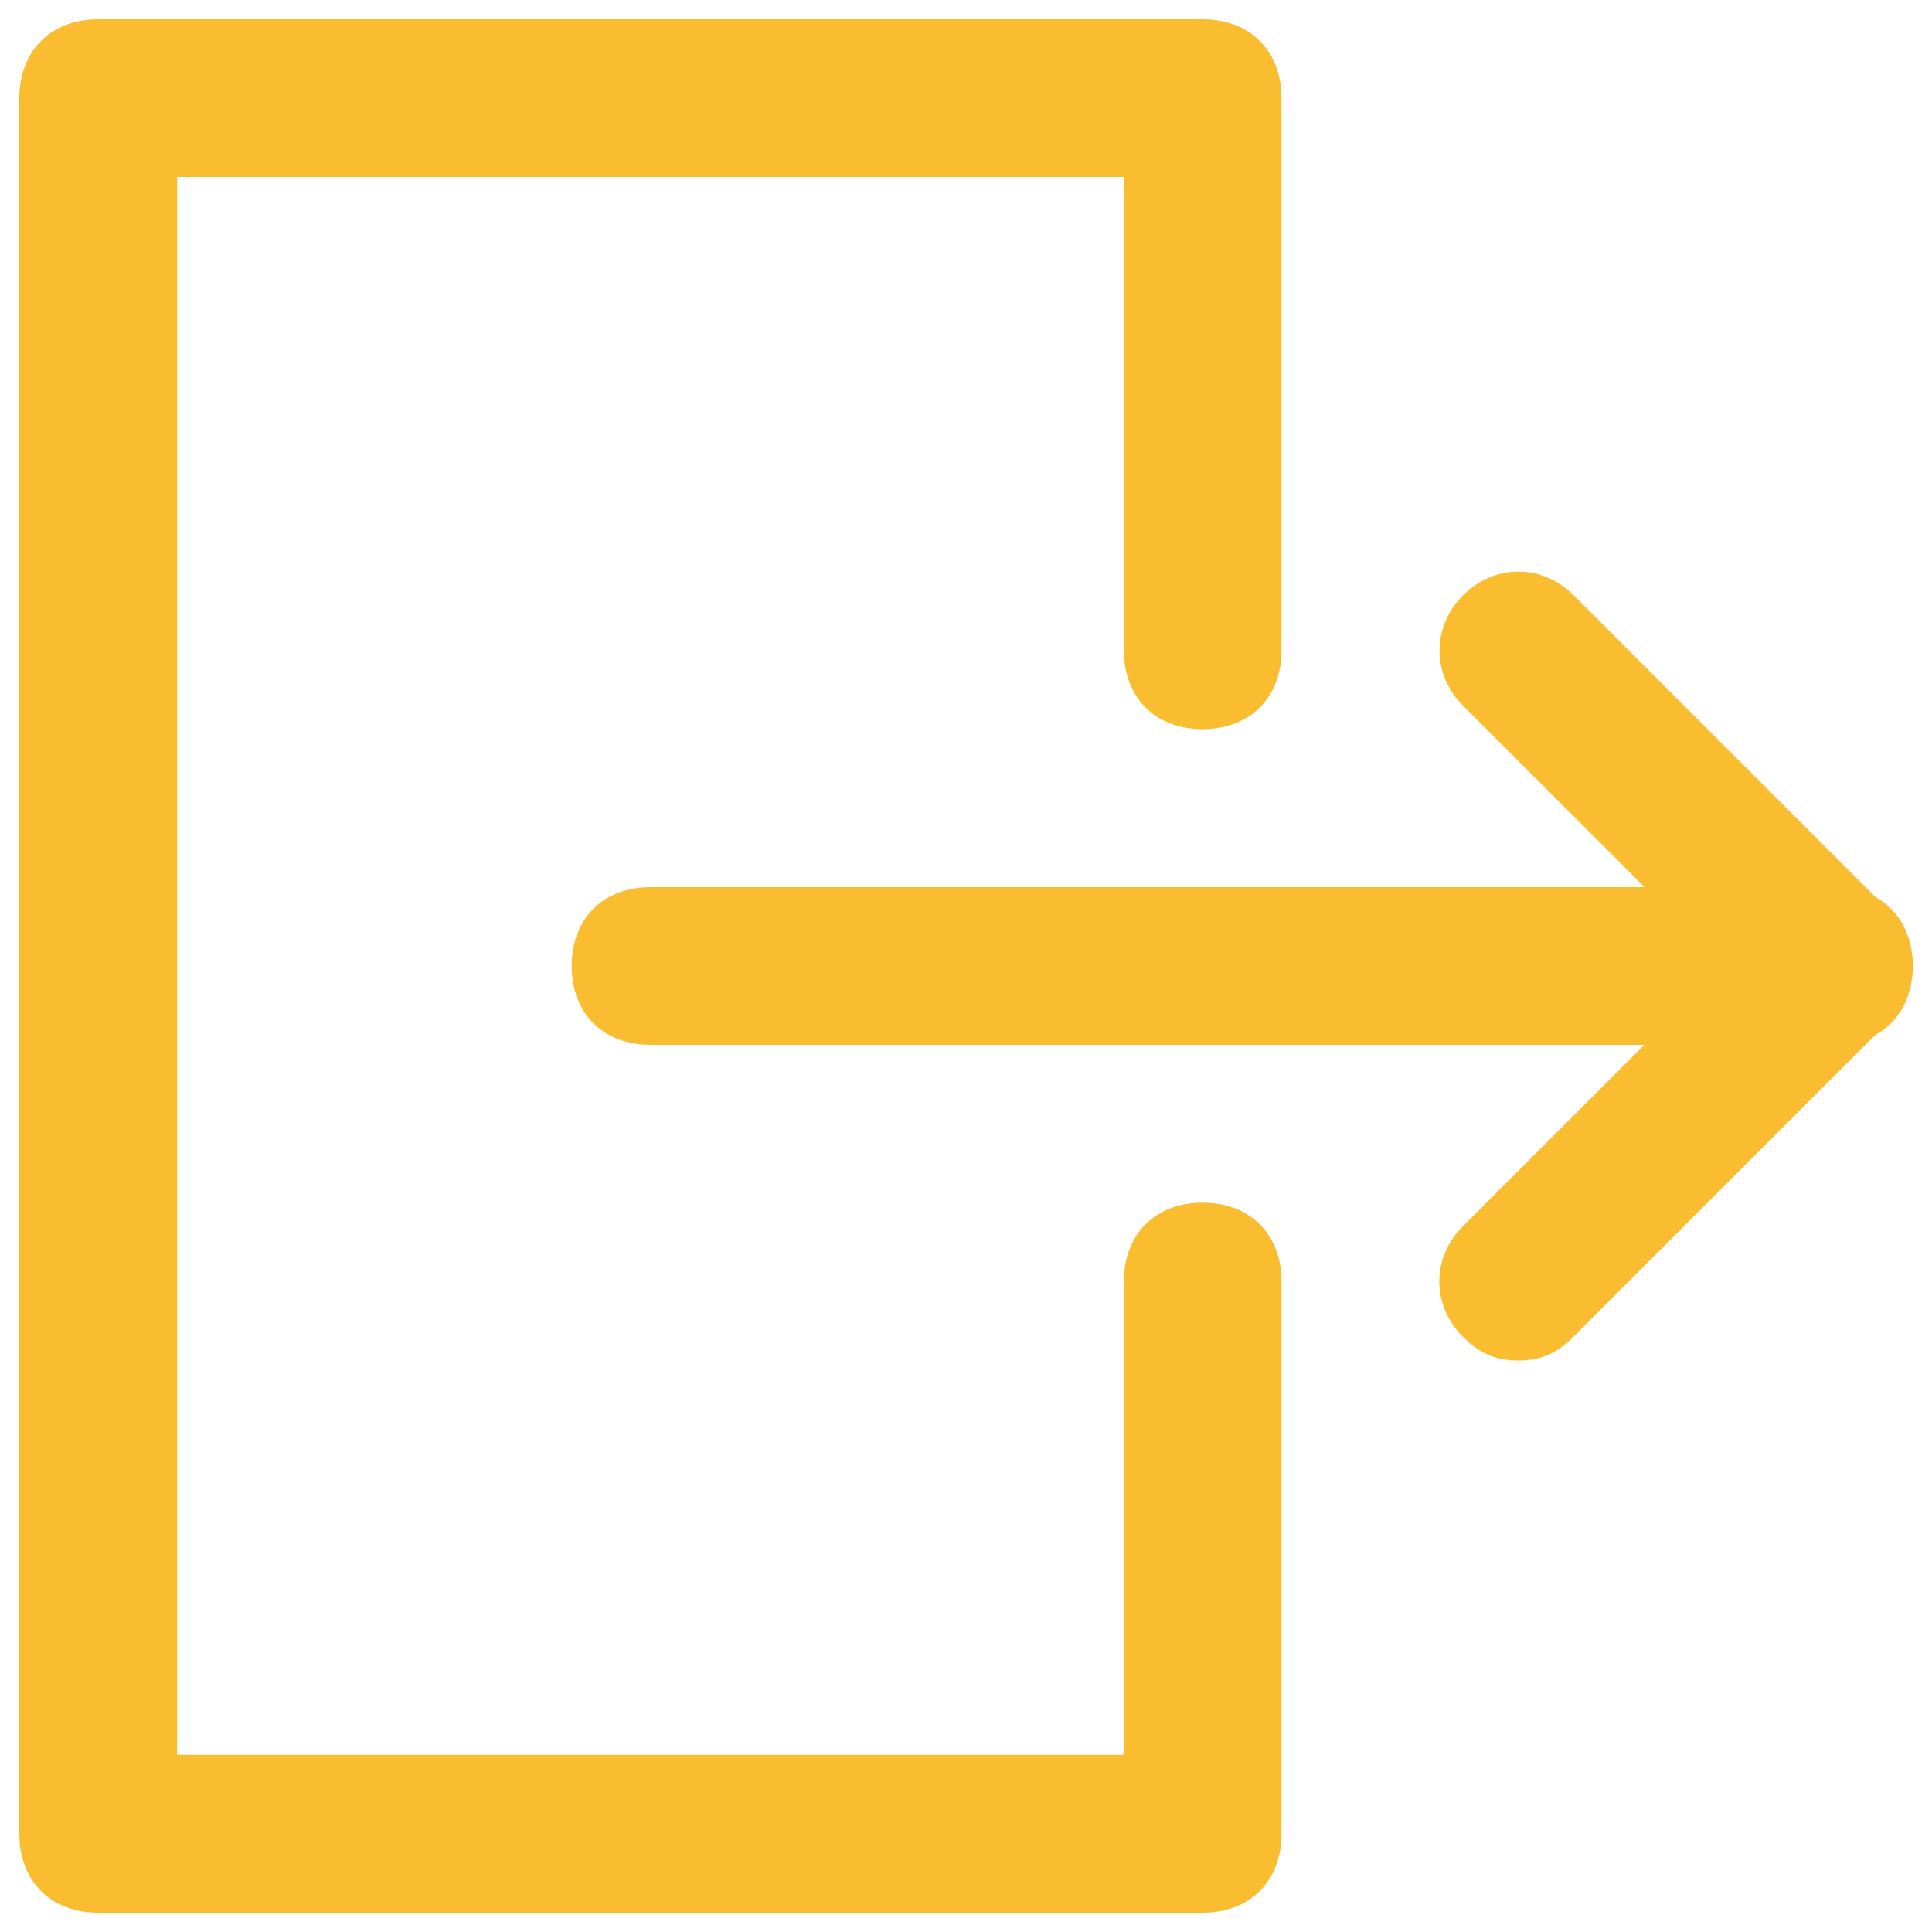
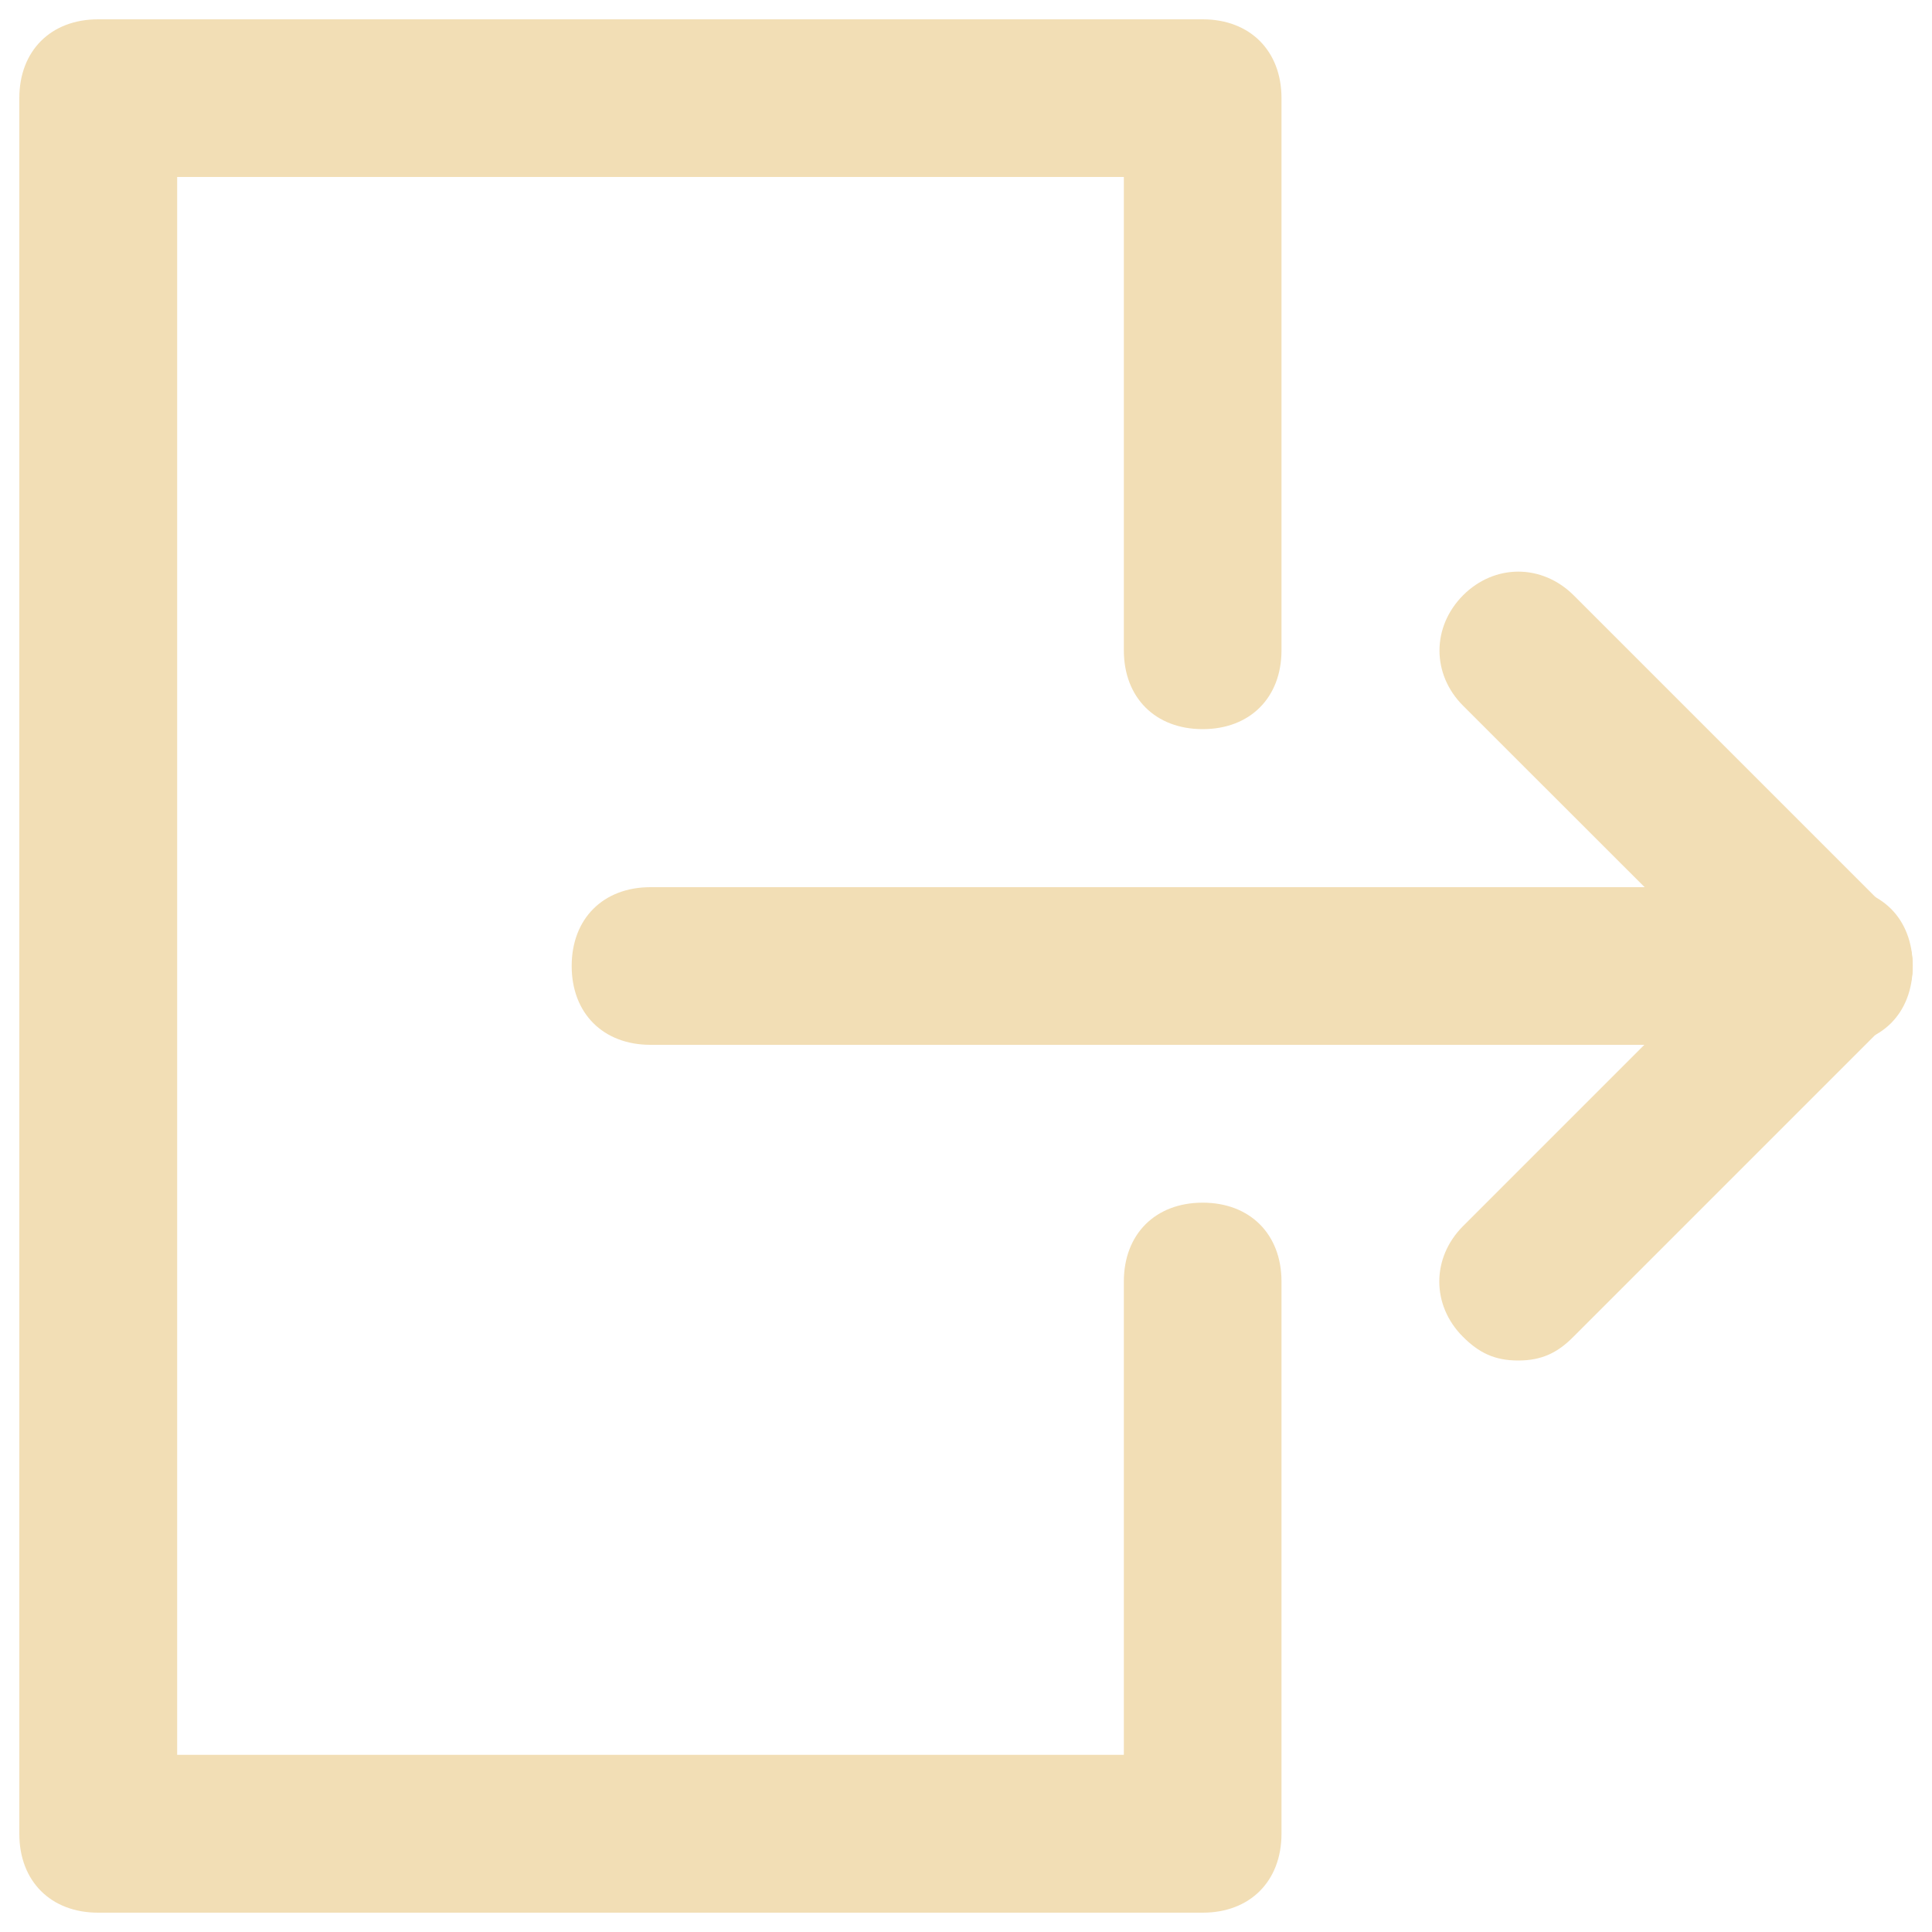
<svg xmlns="http://www.w3.org/2000/svg" version="1.1" x="0px" y="0px" viewBox="0 0 1000 1000" enable-background="new 0 0 1000 1000" xml:space="preserve">
  <g>
-     <path fill="#fabd2f" d="M622.5,990H50.8C26.3,990,10,973.7,10,949.2V50.8C10,26.3,26.3,10,50.8,10h571.7c24.5,0,40.8,16.3,40.8,40.8v285.8c0,24.5-16.3,40.8-40.8,40.8s-40.8-16.3-40.8-40.8v-245h-490v816.7h490v-245c0-24.5,16.3-40.8,40.8-40.8s40.8,16.3,40.8,40.8v285.8C663.3,973.7,647,990,622.5,990z" />
-     <path fill="#fabd2f" d="M949.2,540.8H336.7c-24.5,0-40.8-16.3-40.8-40.8c0-24.5,16.3-40.8,40.8-40.8h612.5c24.5,0,40.8,16.3,40.8,40.8C990,524.5,973.7,540.8,949.2,540.8z" />
-     <path fill="#fabd2f" d="M949.2,540.8c-12.3,0-20.4-4.1-28.6-12.3L757.3,365.3c-16.3-16.3-16.3-40.8,0-57.2c16.3-16.3,40.8-16.3,57.2,0l163.3,163.3c16.3,16.3,16.3,40.8,0,57.2C969.6,536.8,961.4,540.8,949.2,540.8z" />
-     <path fill="#fabd2f" d="M785.8,704.2c-12.3,0-20.4-4.1-28.6-12.3c-16.3-16.3-16.3-40.8,0-57.2l163.3-163.3c16.3-16.3,40.8-16.3,57.2,0c16.3,16.3,16.3,40.8,0,57.2L814.4,691.9C806.3,700.1,798.1,704.2,785.8,704.2z" />
+     <path fill="#f2deb5" d="M622.5,990H50.8C26.3,990,10,973.7,10,949.2V50.8C10,26.3,26.3,10,50.8,10h571.7c24.5,0,40.8,16.3,40.8,40.8v285.8c0,24.5-16.3,40.8-40.8,40.8s-40.8-16.3-40.8-40.8v-245h-490v816.7h490v-245c0-24.5,16.3-40.8,40.8-40.8s40.8,16.3,40.8,40.8v285.8C663.3,973.7,647,990,622.5,990z" />
+     <path fill="#f2deb5" d="M949.2,540.8H336.7c-24.5,0-40.8-16.3-40.8-40.8c0-24.5,16.3-40.8,40.8-40.8h612.5c24.5,0,40.8,16.3,40.8,40.8C990,524.5,973.7,540.8,949.2,540.8z" />
+     <path fill="#f2deb5" d="M949.2,540.8c-12.3,0-20.4-4.1-28.6-12.3L757.3,365.3c-16.3-16.3-16.3-40.8,0-57.2c16.3-16.3,40.8-16.3,57.2,0l163.3,163.3c16.3,16.3,16.3,40.8,0,57.2C969.6,536.8,961.4,540.8,949.2,540.8z" />
+     <path fill="#f2deb5" d="M785.8,704.2c-12.3,0-20.4-4.1-28.6-12.3c-16.3-16.3-16.3-40.8,0-57.2l163.3-163.3c16.3-16.3,40.8-16.3,57.2,0c16.3,16.3,16.3,40.8,0,57.2L814.4,691.9C806.3,700.1,798.1,704.2,785.8,704.2z" />
  </g>
</svg>
